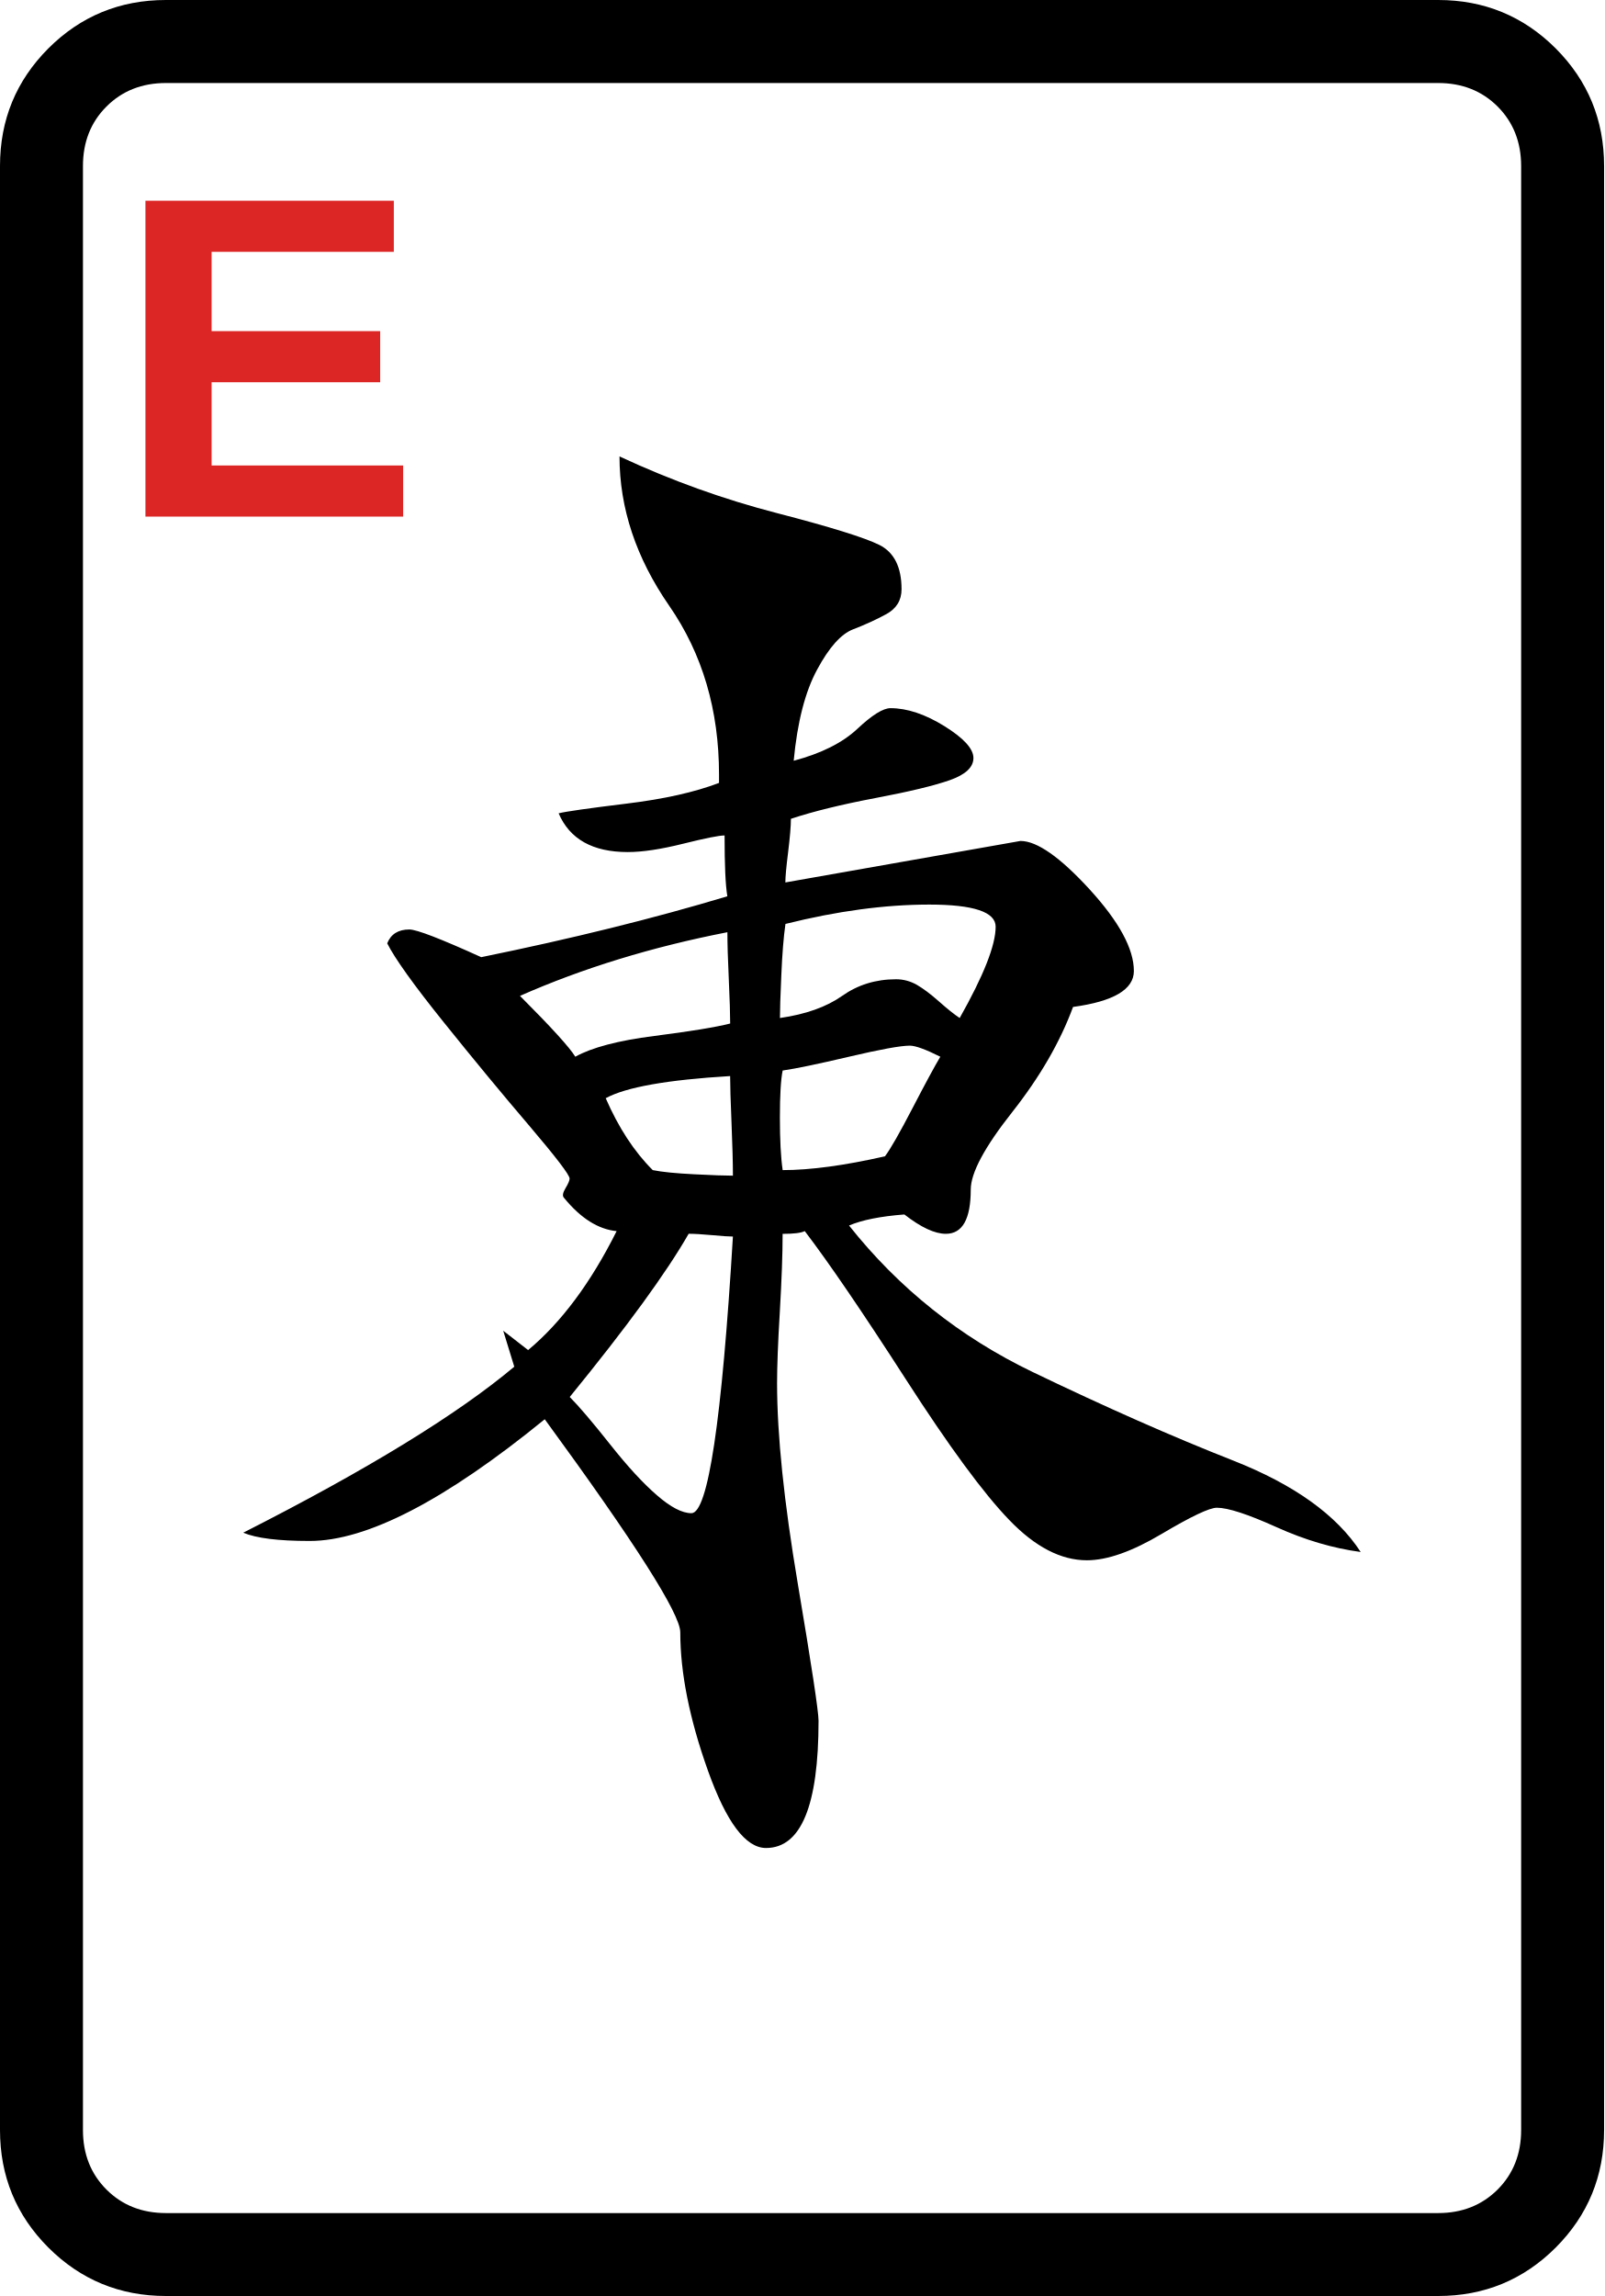
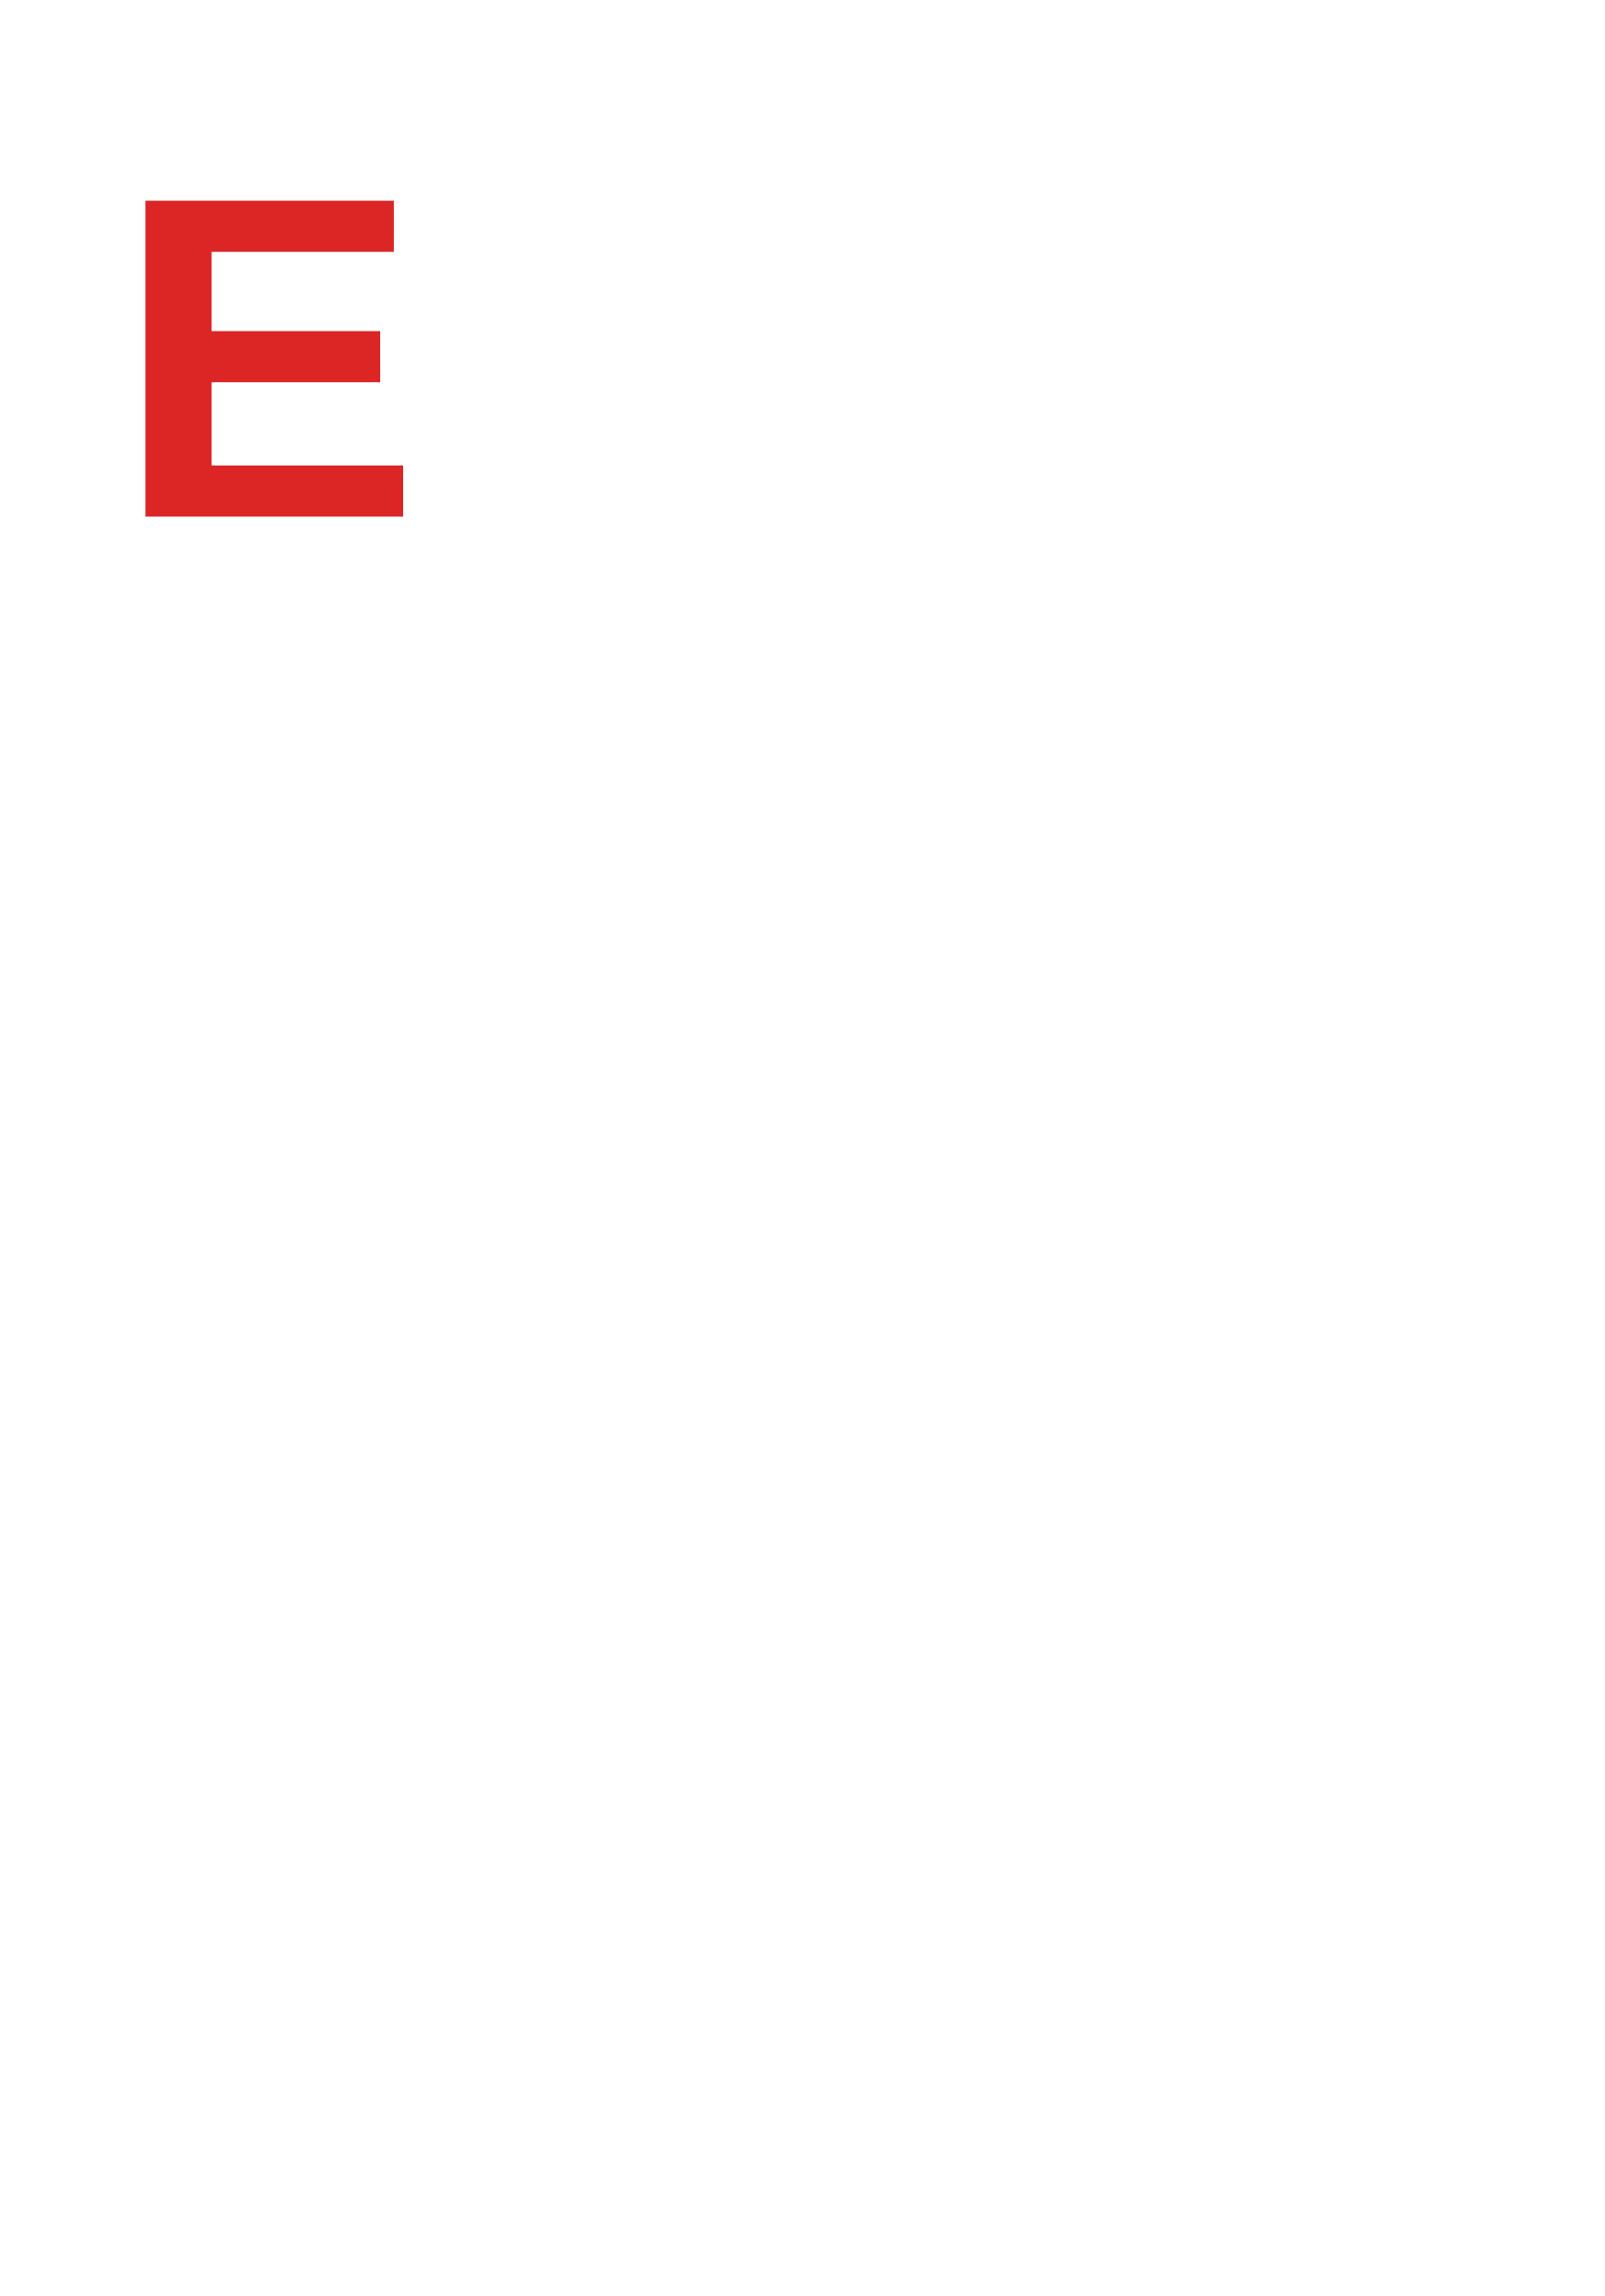
<svg xmlns="http://www.w3.org/2000/svg" version="1.1" id="图层_1" x="0px" y="0px" width="139.764" height="200" viewBox="0 0 139.764 200" enable-background="new 0 0 714 341" xml:space="preserve">
  <defs id="defs619" />
  <g transform="matrix(4.033152,0,0,4.033152,-66.74464,-900.6433)" id="g1898">
-     <path id="path176" d="m 51.202,226.895 v 42.419 c 0,0.995 -0.349,1.842 -1.045,2.539 -0.697,0.696 -1.544,1.046 -2.539,1.046 H 20.134 c -0.996,0 -1.843,-0.35 -2.54,-1.046 -0.697,-0.697 -1.045,-1.544 -1.045,-2.539 v -42.419 c 0,-0.995 0.348,-1.842 1.045,-2.54 0.697,-0.696 1.543,-1.045 2.54,-1.045 h 27.483 c 0.995,0 1.842,0.349 2.539,1.045 0.697,0.698 1.046,1.545 1.046,2.54 z m -3.585,-1.792 H 20.134 c -0.518,0 -0.947,0.17 -1.285,0.508 -0.339,0.339 -0.508,0.767 -0.508,1.285 v 42.419 c 0,0.517 0.169,0.946 0.508,1.285 0.338,0.338 0.767,0.508 1.285,0.508 h 27.483 c 0.517,0 0.946,-0.17 1.285,-0.508 0.338,-0.339 0.508,-0.768 0.508,-1.285 v -42.419 c 0,-0.518 -0.17,-0.946 -0.508,-1.285 -0.339,-0.339 -0.768,-0.508 -1.285,-0.508 z" />
-     <path id="path178" d="m 24.914,243.684 c 0.079,-0.199 0.239,-0.299 0.478,-0.299 0.159,0 0.676,0.2 1.553,0.598 1.951,-0.398 3.724,-0.836 5.317,-1.315 -0.041,-0.239 -0.06,-0.676 -0.06,-1.314 -0.12,0 -0.418,0.06 -0.896,0.179 -0.478,0.119 -0.876,0.18 -1.195,0.18 -0.757,0 -1.255,-0.279 -1.494,-0.837 0.159,-0.04 0.647,-0.109 1.464,-0.209 0.816,-0.099 1.483,-0.249 2.001,-0.448 v -0.179 c 0,-1.394 -0.358,-2.608 -1.075,-3.645 -0.717,-1.035 -1.075,-2.11 -1.075,-3.227 1.114,0.519 2.25,0.927 3.405,1.225 1.155,0.299 1.892,0.529 2.21,0.687 0.318,0.16 0.478,0.479 0.478,0.956 0,0.239 -0.11,0.418 -0.329,0.538 -0.219,0.119 -0.458,0.229 -0.717,0.328 -0.26,0.1 -0.518,0.388 -0.776,0.867 -0.26,0.478 -0.429,1.135 -0.508,1.972 0.597,-0.159 1.055,-0.389 1.374,-0.688 0.318,-0.299 0.558,-0.448 0.717,-0.448 0.358,0 0.747,0.129 1.165,0.388 0.418,0.26 0.627,0.489 0.627,0.688 0,0.2 -0.17,0.358 -0.508,0.478 -0.339,0.119 -0.876,0.249 -1.613,0.388 -0.738,0.14 -1.344,0.289 -1.822,0.448 0,0.159 -0.021,0.399 -0.06,0.717 -0.04,0.319 -0.06,0.537 -0.06,0.657 l 5.079,-0.896 c 0.358,0 0.856,0.35 1.494,1.046 0.637,0.697 0.956,1.285 0.956,1.763 0,0.398 -0.439,0.657 -1.314,0.776 -0.279,0.757 -0.717,1.514 -1.314,2.271 -0.598,0.757 -0.896,1.314 -0.896,1.673 0,0.637 -0.179,0.956 -0.538,0.956 -0.239,0 -0.538,-0.139 -0.896,-0.418 -0.518,0.04 -0.917,0.12 -1.195,0.239 1.075,1.355 2.399,2.411 3.973,3.167 1.573,0.757 3.017,1.395 4.332,1.912 1.314,0.518 2.23,1.175 2.748,1.972 -0.598,-0.08 -1.205,-0.259 -1.822,-0.538 -0.618,-0.278 -1.045,-0.418 -1.285,-0.418 -0.16,0 -0.558,0.189 -1.195,0.567 -0.638,0.379 -1.175,0.568 -1.613,0.568 -0.559,0 -1.116,-0.288 -1.673,-0.866 -0.559,-0.577 -1.305,-1.593 -2.241,-3.047 -0.937,-1.454 -1.664,-2.519 -2.181,-3.197 -0.08,0.041 -0.239,0.06 -0.478,0.06 0,0.439 -0.021,0.997 -0.06,1.673 -0.041,0.677 -0.06,1.195 -0.06,1.553 0,1.116 0.149,2.56 0.448,4.332 0.299,1.772 0.448,2.759 0.448,2.958 0,1.833 -0.379,2.748 -1.135,2.748 -0.439,0 -0.857,-0.557 -1.255,-1.672 -0.398,-1.115 -0.597,-2.111 -0.597,-2.987 0,-0.398 -0.977,-1.932 -2.928,-4.601 -2.151,1.754 -3.844,2.629 -5.079,2.629 -0.677,0 -1.155,-0.06 -1.434,-0.179 2.668,-1.354 4.62,-2.549 5.855,-3.585 l -0.239,-0.777 0.538,0.418 c 0.717,-0.598 1.354,-1.454 1.912,-2.569 -0.398,-0.039 -0.776,-0.278 -1.135,-0.717 -0.041,-0.04 -0.03,-0.109 0.03,-0.209 0.06,-0.099 0.089,-0.169 0.089,-0.209 0,-0.079 -0.29,-0.457 -0.866,-1.135 -0.578,-0.676 -1.195,-1.423 -1.852,-2.24 -0.657,-0.817 -1.063,-1.388 -1.222,-1.706 z m 7.349,-0.24 c -1.634,0.319 -3.127,0.777 -4.481,1.375 0.677,0.678 1.075,1.116 1.195,1.314 0.358,-0.199 0.926,-0.349 1.703,-0.448 0.777,-0.099 1.324,-0.188 1.643,-0.269 0,-0.199 -0.01,-0.517 -0.03,-0.956 -0.021,-0.438 -0.03,-0.776 -0.03,-1.016 z m 0.119,6.573 c -0.08,0 -0.229,-0.009 -0.448,-0.03 -0.22,-0.02 -0.389,-0.03 -0.508,-0.03 -0.478,0.836 -1.335,2.012 -2.569,3.525 0.199,0.2 0.487,0.538 0.866,1.016 0.378,0.478 0.717,0.847 1.016,1.105 0.298,0.26 0.547,0.389 0.747,0.389 0.358,-10e-4 0.657,-1.992 0.896,-5.975 z m -0.06,-3.466 c -1.354,0.081 -2.25,0.239 -2.688,0.478 0.278,0.638 0.617,1.156 1.016,1.553 0.199,0.041 0.498,0.07 0.896,0.09 0.398,0.021 0.677,0.03 0.836,0.03 0,-0.278 -0.01,-0.657 -0.03,-1.135 -0.02,-0.478 -0.03,-0.816 -0.03,-1.016 z m 5.736,-3.226 c 0,-0.318 -0.478,-0.478 -1.434,-0.478 -0.956,0 -1.992,0.14 -3.107,0.418 -0.04,0.279 -0.07,0.648 -0.089,1.106 -0.021,0.458 -0.03,0.767 -0.03,0.926 0.557,-0.08 1.005,-0.239 1.344,-0.478 0.338,-0.239 0.726,-0.359 1.165,-0.359 0.159,0 0.308,0.041 0.448,0.12 0.139,0.081 0.299,0.2 0.478,0.359 0.179,0.159 0.329,0.279 0.448,0.358 0.517,-0.916 0.777,-1.573 0.777,-1.972 z m -1.195,2.808 c -0.319,-0.159 -0.538,-0.239 -0.658,-0.239 -0.2,0 -0.637,0.08 -1.314,0.239 -0.678,0.159 -1.156,0.259 -1.434,0.298 -0.041,0.2 -0.06,0.538 -0.06,1.016 0,0.478 0.019,0.857 0.06,1.135 0.597,0 1.334,-0.099 2.21,-0.298 0.12,-0.159 0.318,-0.508 0.598,-1.046 0.279,-0.537 0.478,-0.905 0.598,-1.105 z" />
+     <path fill="none" id="path176" d="m 51.202,226.895 v 42.419 c 0,0.995 -0.349,1.842 -1.045,2.539 -0.697,0.696 -1.544,1.046 -2.539,1.046 H 20.134 c -0.996,0 -1.843,-0.35 -2.54,-1.046 -0.697,-0.697 -1.045,-1.544 -1.045,-2.539 v -42.419 c 0,-0.995 0.348,-1.842 1.045,-2.54 0.697,-0.696 1.543,-1.045 2.54,-1.045 h 27.483 c 0.995,0 1.842,0.349 2.539,1.045 0.697,0.698 1.046,1.545 1.046,2.54 z m -3.585,-1.792 H 20.134 c -0.518,0 -0.947,0.17 -1.285,0.508 -0.339,0.339 -0.508,0.767 -0.508,1.285 v 42.419 c 0,0.517 0.169,0.946 0.508,1.285 0.338,0.338 0.767,0.508 1.285,0.508 h 27.483 c 0.517,0 0.946,-0.17 1.285,-0.508 0.338,-0.339 0.508,-0.768 0.508,-1.285 v -42.419 c 0,-0.518 -0.17,-0.946 -0.508,-1.285 -0.339,-0.339 -0.768,-0.508 -1.285,-0.508 z" />
+     <path fill="none" id="path178" d="m 24.914,243.684 c 0.079,-0.199 0.239,-0.299 0.478,-0.299 0.159,0 0.676,0.2 1.553,0.598 1.951,-0.398 3.724,-0.836 5.317,-1.315 -0.041,-0.239 -0.06,-0.676 -0.06,-1.314 -0.12,0 -0.418,0.06 -0.896,0.179 -0.478,0.119 -0.876,0.18 -1.195,0.18 -0.757,0 -1.255,-0.279 -1.494,-0.837 0.159,-0.04 0.647,-0.109 1.464,-0.209 0.816,-0.099 1.483,-0.249 2.001,-0.448 v -0.179 c 0,-1.394 -0.358,-2.608 -1.075,-3.645 -0.717,-1.035 -1.075,-2.11 -1.075,-3.227 1.114,0.519 2.25,0.927 3.405,1.225 1.155,0.299 1.892,0.529 2.21,0.687 0.318,0.16 0.478,0.479 0.478,0.956 0,0.239 -0.11,0.418 -0.329,0.538 -0.219,0.119 -0.458,0.229 -0.717,0.328 -0.26,0.1 -0.518,0.388 -0.776,0.867 -0.26,0.478 -0.429,1.135 -0.508,1.972 0.597,-0.159 1.055,-0.389 1.374,-0.688 0.318,-0.299 0.558,-0.448 0.717,-0.448 0.358,0 0.747,0.129 1.165,0.388 0.418,0.26 0.627,0.489 0.627,0.688 0,0.2 -0.17,0.358 -0.508,0.478 -0.339,0.119 -0.876,0.249 -1.613,0.388 -0.738,0.14 -1.344,0.289 -1.822,0.448 0,0.159 -0.021,0.399 -0.06,0.717 -0.04,0.319 -0.06,0.537 -0.06,0.657 l 5.079,-0.896 c 0.358,0 0.856,0.35 1.494,1.046 0.637,0.697 0.956,1.285 0.956,1.763 0,0.398 -0.439,0.657 -1.314,0.776 -0.279,0.757 -0.717,1.514 -1.314,2.271 -0.598,0.757 -0.896,1.314 -0.896,1.673 0,0.637 -0.179,0.956 -0.538,0.956 -0.239,0 -0.538,-0.139 -0.896,-0.418 -0.518,0.04 -0.917,0.12 -1.195,0.239 1.075,1.355 2.399,2.411 3.973,3.167 1.573,0.757 3.017,1.395 4.332,1.912 1.314,0.518 2.23,1.175 2.748,1.972 -0.598,-0.08 -1.205,-0.259 -1.822,-0.538 -0.618,-0.278 -1.045,-0.418 -1.285,-0.418 -0.16,0 -0.558,0.189 -1.195,0.567 -0.638,0.379 -1.175,0.568 -1.613,0.568 -0.559,0 -1.116,-0.288 -1.673,-0.866 -0.559,-0.577 -1.305,-1.593 -2.241,-3.047 -0.937,-1.454 -1.664,-2.519 -2.181,-3.197 -0.08,0.041 -0.239,0.06 -0.478,0.06 0,0.439 -0.021,0.997 -0.06,1.673 -0.041,0.677 -0.06,1.195 -0.06,1.553 0,1.116 0.149,2.56 0.448,4.332 0.299,1.772 0.448,2.759 0.448,2.958 0,1.833 -0.379,2.748 -1.135,2.748 -0.439,0 -0.857,-0.557 -1.255,-1.672 -0.398,-1.115 -0.597,-2.111 -0.597,-2.987 0,-0.398 -0.977,-1.932 -2.928,-4.601 -2.151,1.754 -3.844,2.629 -5.079,2.629 -0.677,0 -1.155,-0.06 -1.434,-0.179 2.668,-1.354 4.62,-2.549 5.855,-3.585 l -0.239,-0.777 0.538,0.418 c 0.717,-0.598 1.354,-1.454 1.912,-2.569 -0.398,-0.039 -0.776,-0.278 -1.135,-0.717 -0.041,-0.04 -0.03,-0.109 0.03,-0.209 0.06,-0.099 0.089,-0.169 0.089,-0.209 0,-0.079 -0.29,-0.457 -0.866,-1.135 -0.578,-0.676 -1.195,-1.423 -1.852,-2.24 -0.657,-0.817 -1.063,-1.388 -1.222,-1.706 z m 7.349,-0.24 c -1.634,0.319 -3.127,0.777 -4.481,1.375 0.677,0.678 1.075,1.116 1.195,1.314 0.358,-0.199 0.926,-0.349 1.703,-0.448 0.777,-0.099 1.324,-0.188 1.643,-0.269 0,-0.199 -0.01,-0.517 -0.03,-0.956 -0.021,-0.438 -0.03,-0.776 -0.03,-1.016 z m 0.119,6.573 c -0.08,0 -0.229,-0.009 -0.448,-0.03 -0.22,-0.02 -0.389,-0.03 -0.508,-0.03 -0.478,0.836 -1.335,2.012 -2.569,3.525 0.199,0.2 0.487,0.538 0.866,1.016 0.378,0.478 0.717,0.847 1.016,1.105 0.298,0.26 0.547,0.389 0.747,0.389 0.358,-10e-4 0.657,-1.992 0.896,-5.975 z m -0.06,-3.466 c -1.354,0.081 -2.25,0.239 -2.688,0.478 0.278,0.638 0.617,1.156 1.016,1.553 0.199,0.041 0.498,0.07 0.896,0.09 0.398,0.021 0.677,0.03 0.836,0.03 0,-0.278 -0.01,-0.657 -0.03,-1.135 -0.02,-0.478 -0.03,-0.816 -0.03,-1.016 z m 5.736,-3.226 c 0,-0.318 -0.478,-0.478 -1.434,-0.478 -0.956,0 -1.992,0.14 -3.107,0.418 -0.04,0.279 -0.07,0.648 -0.089,1.106 -0.021,0.458 -0.03,0.767 -0.03,0.926 0.557,-0.08 1.005,-0.239 1.344,-0.478 0.338,-0.239 0.726,-0.359 1.165,-0.359 0.159,0 0.308,0.041 0.448,0.12 0.139,0.081 0.299,0.2 0.478,0.359 0.179,0.159 0.329,0.279 0.448,0.358 0.517,-0.916 0.777,-1.573 0.777,-1.972 z m -1.195,2.808 c -0.319,-0.159 -0.538,-0.239 -0.658,-0.239 -0.2,0 -0.637,0.08 -1.314,0.239 -0.678,0.159 -1.156,0.259 -1.434,0.298 -0.041,0.2 -0.06,0.538 -0.06,1.016 0,0.478 0.019,0.857 0.06,1.135 0.597,0 1.334,-0.099 2.21,-0.298 0.12,-0.159 0.318,-0.508 0.598,-1.046 0.279,-0.537 0.478,-0.905 0.598,-1.105 z" />
  </g>
  <text x="10" y="45" font-family="Arial, sans-serif" font-size="40" font-weight="bold" fill="#dc2626" stroke="none">E</text>
</svg>
